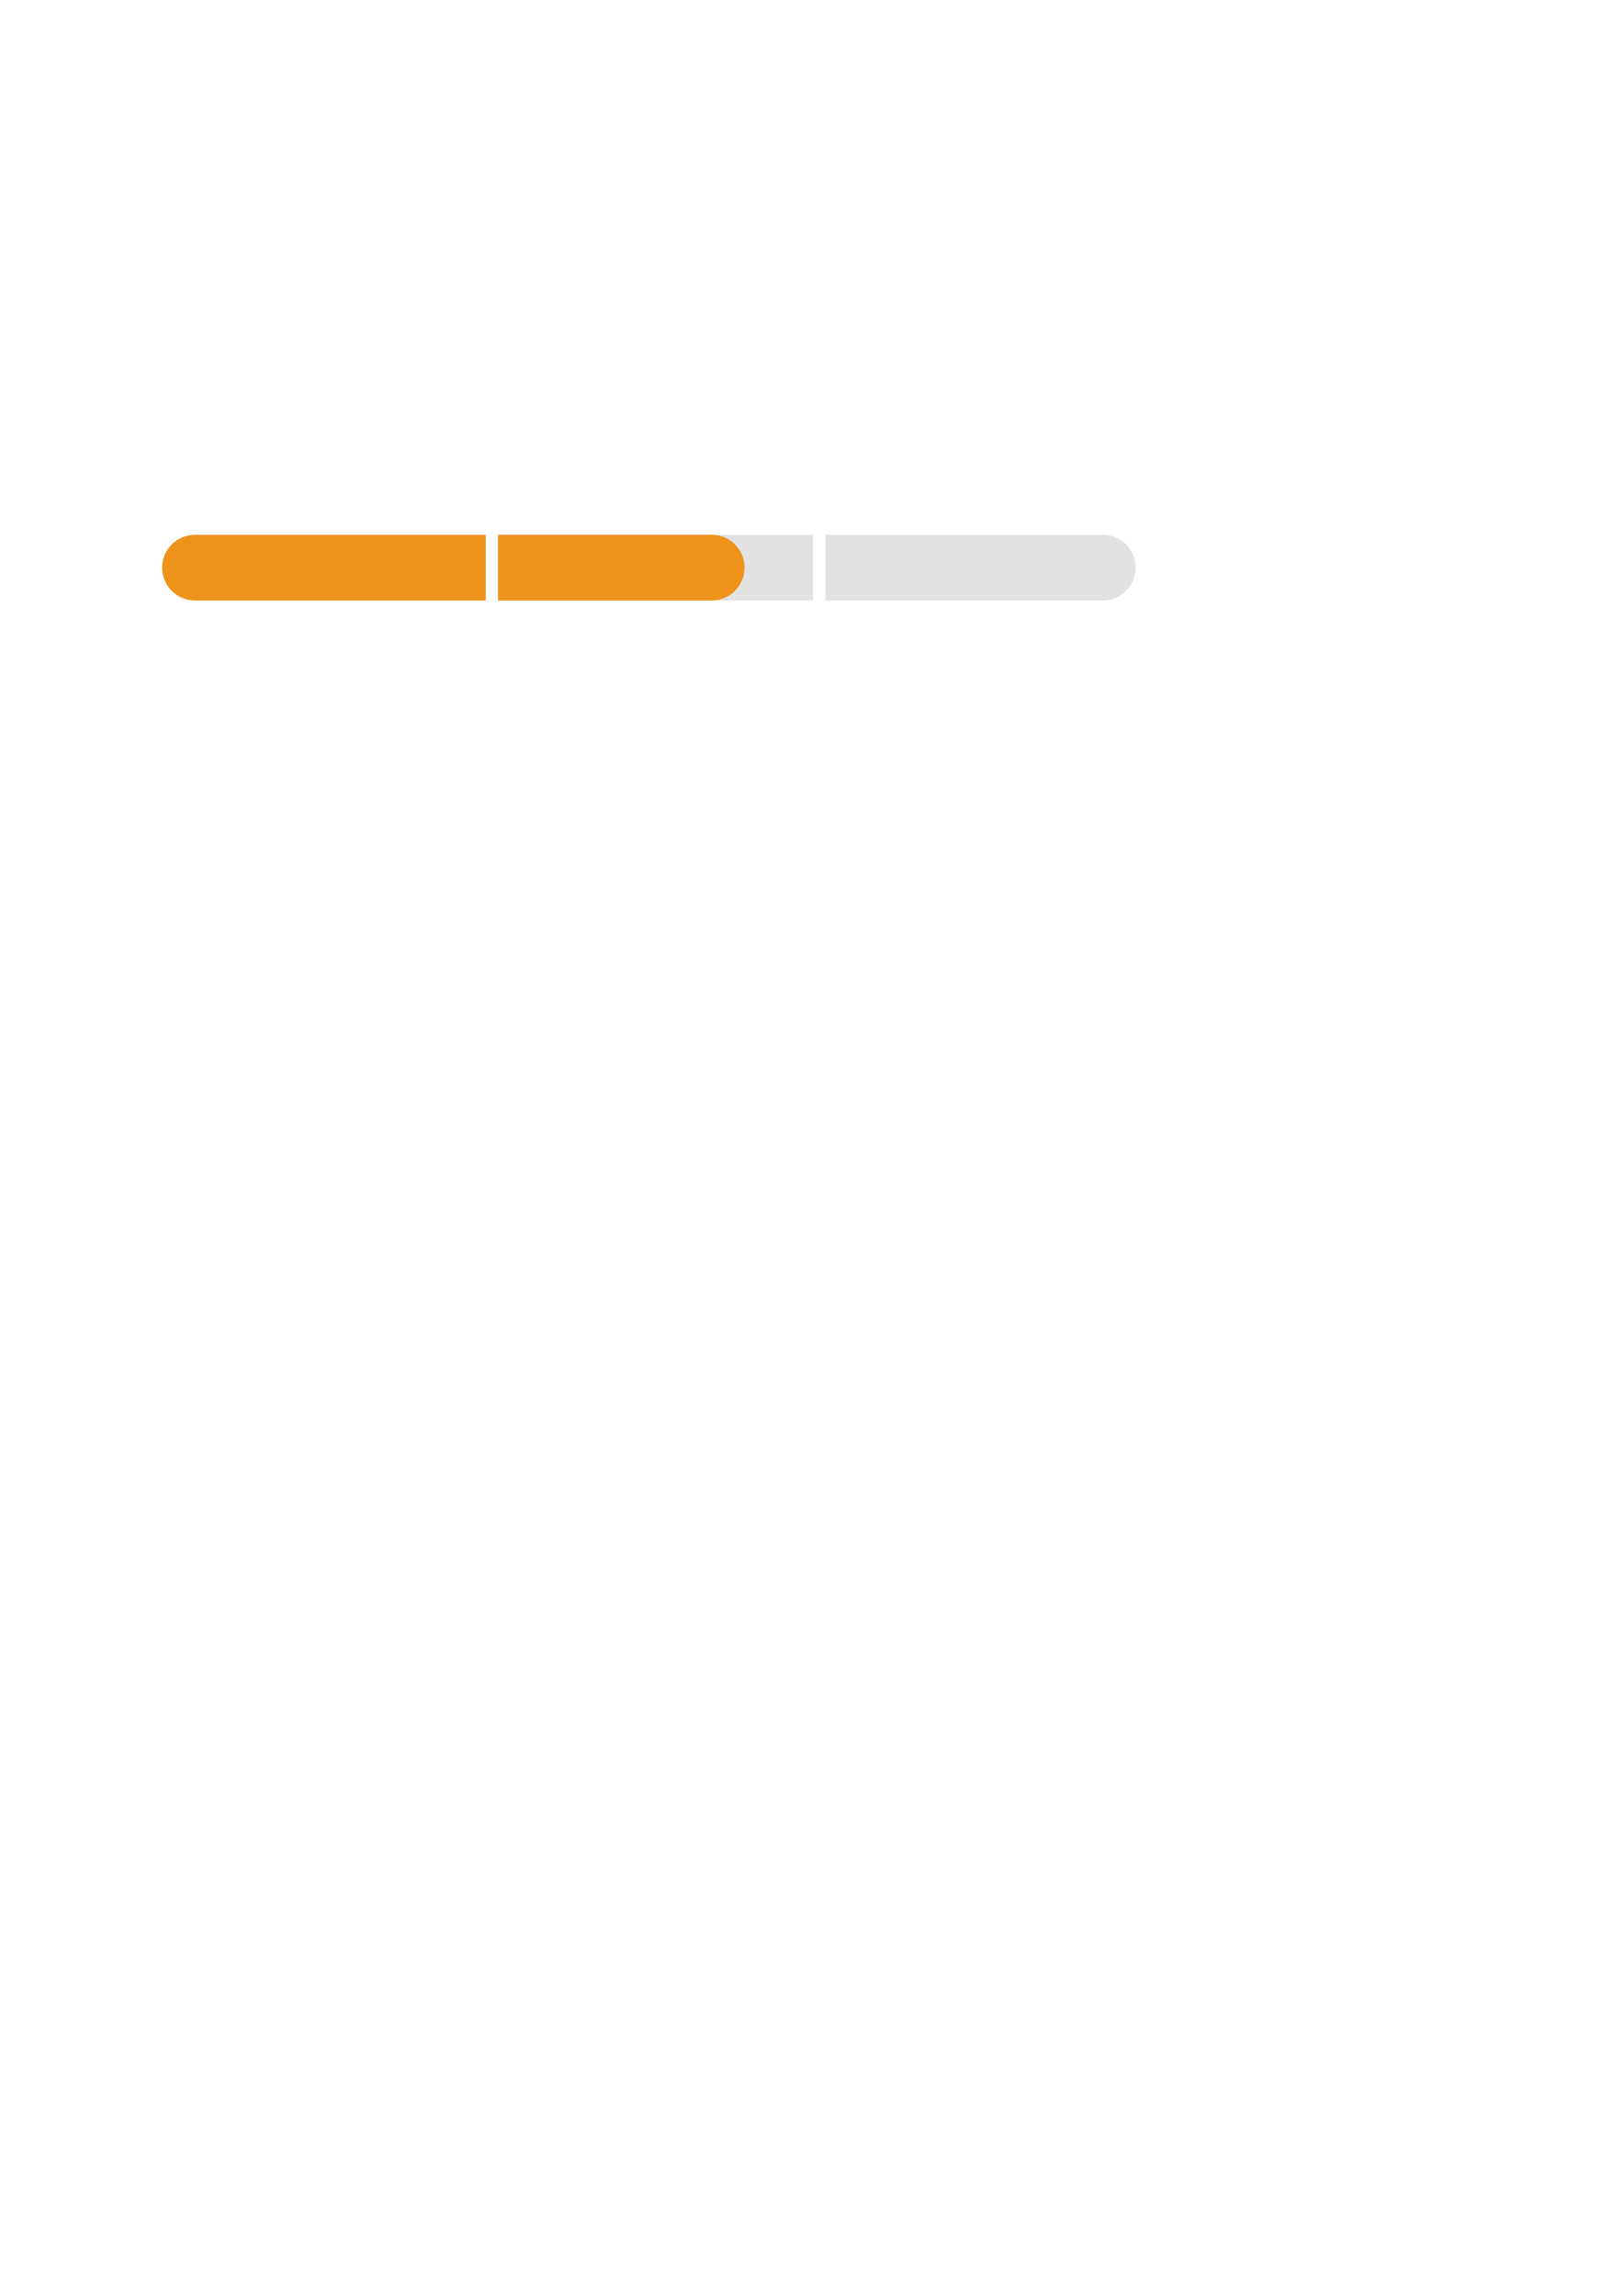
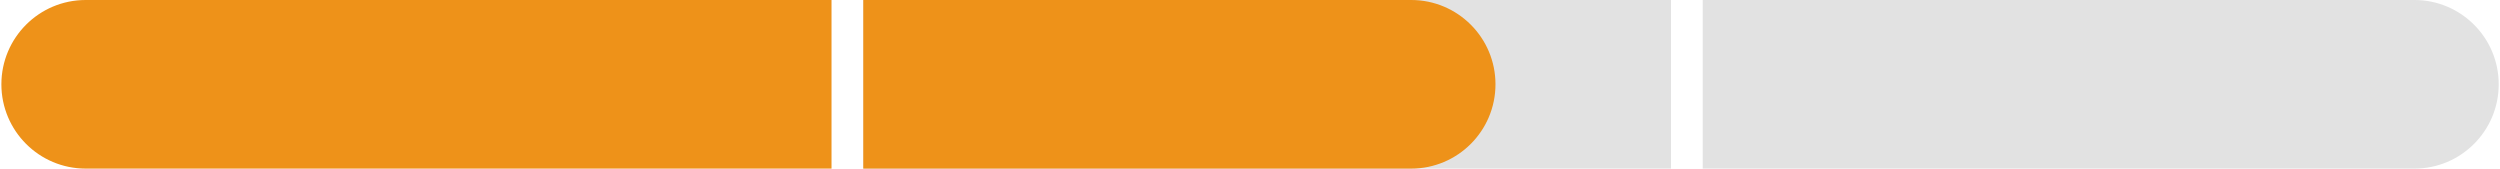
- <svg xmlns="http://www.w3.org/2000/svg" width="210mm" height="297mm" version="1.1" viewBox="0 0 210 297">
-   <g fill-rule="evenodd" stroke-width="0">
-     <path d="m106.75 69.179v8.5h35.88a4.25 4.25 0 1 0 0-8.5zm-42.322 0v8.5h40.723v-8.5z" fill="#e2e2e2" style="paint-order:markers fill stroke" />
-     <path d="m64.423 69.179v8.5h27.623a4.25 4.25 0 1 0 0-8.5zm-39.203 0a4.25 4.25 0 1 0 0 8.5h37.602v-8.5z" fill="#ee9219" style="paint-order:markers fill stroke" />
+ <svg xmlns="http://www.w3.org/2000/svg" width="126.04mm" height="8.501mm" version="1.1" viewBox="0 0 126.04 8.501">
+   <g transform="translate(32.821 -152.19)" fill-rule="evenodd" stroke-width="0">
+     <path d="m53.024 152.19v8.5h35.88a4.25 4.25 0 1 0 0-8.5zm-42.322 0v8.5h40.723v-8.5z" fill="#e2e2e2" style="paint-order:markers fill stroke" />
+     <path d="m10.702 152.19v8.5h27.623a4.25 4.25 0 1 0 0-8.5zm-39.203 0a4.25 4.25 0 1 0 0 8.5h37.602v-8.5z" fill="#ee9219" style="paint-order:markers fill stroke" />
  </g>
</svg>
